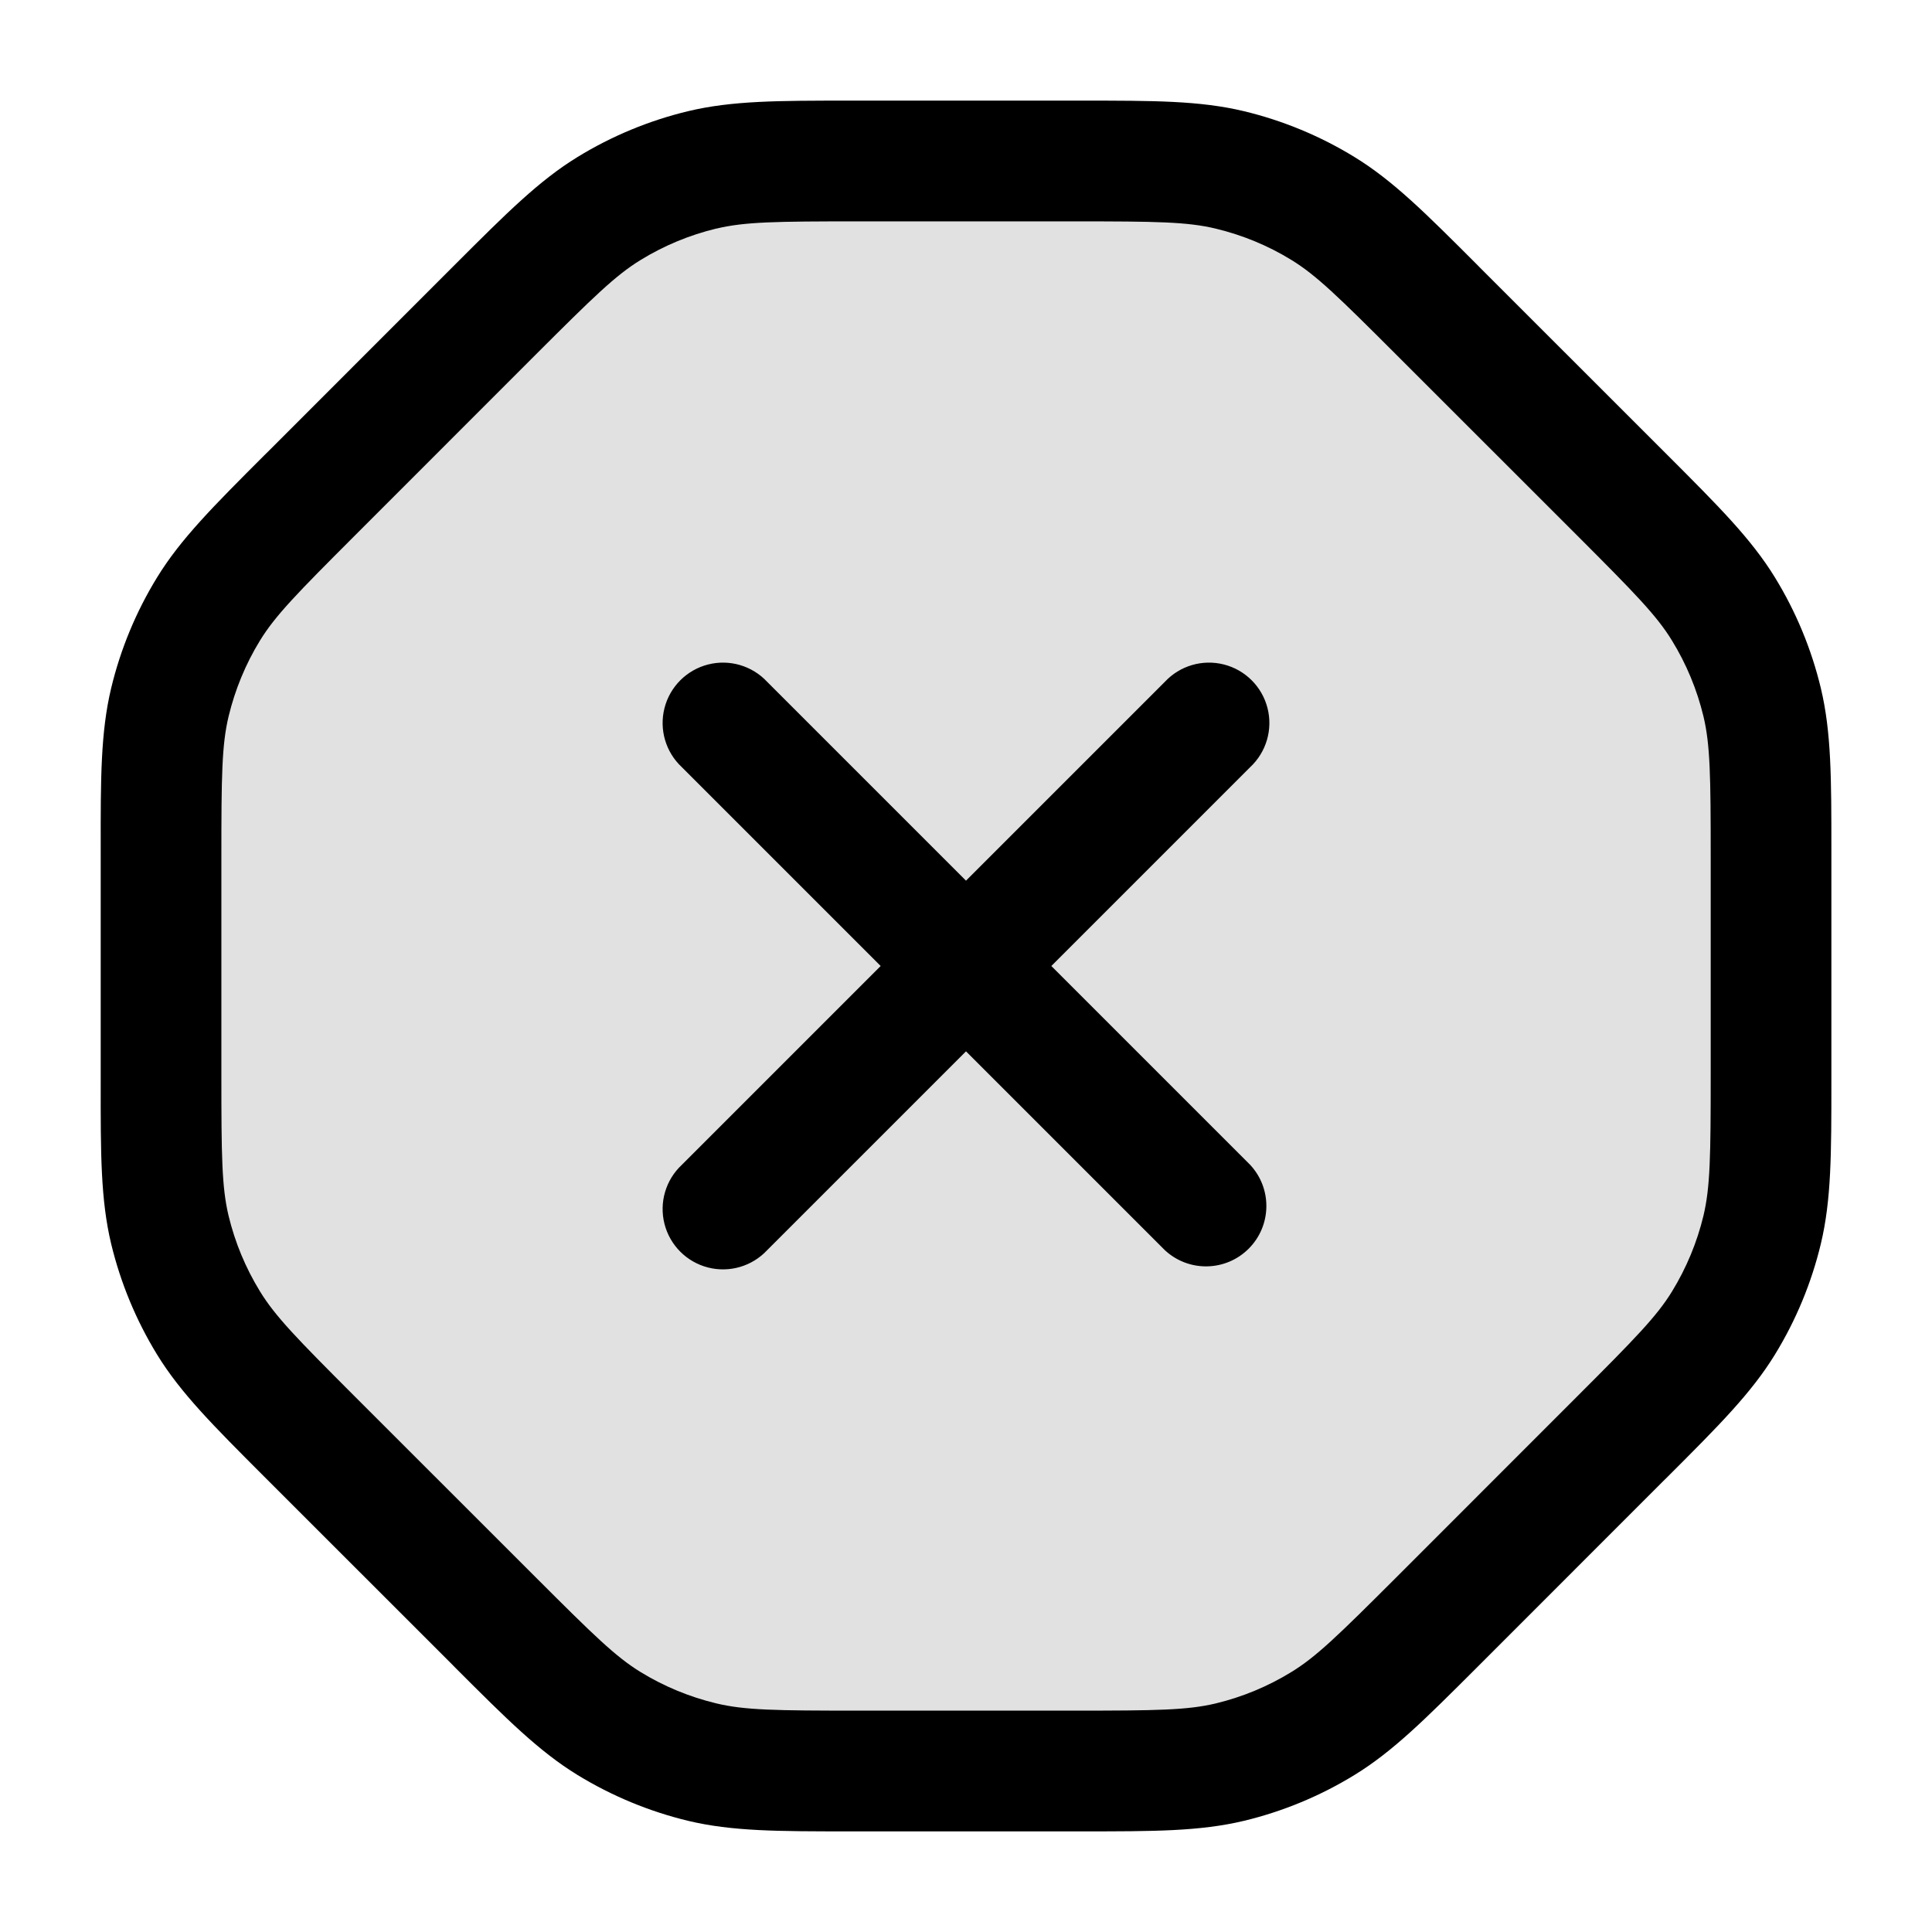
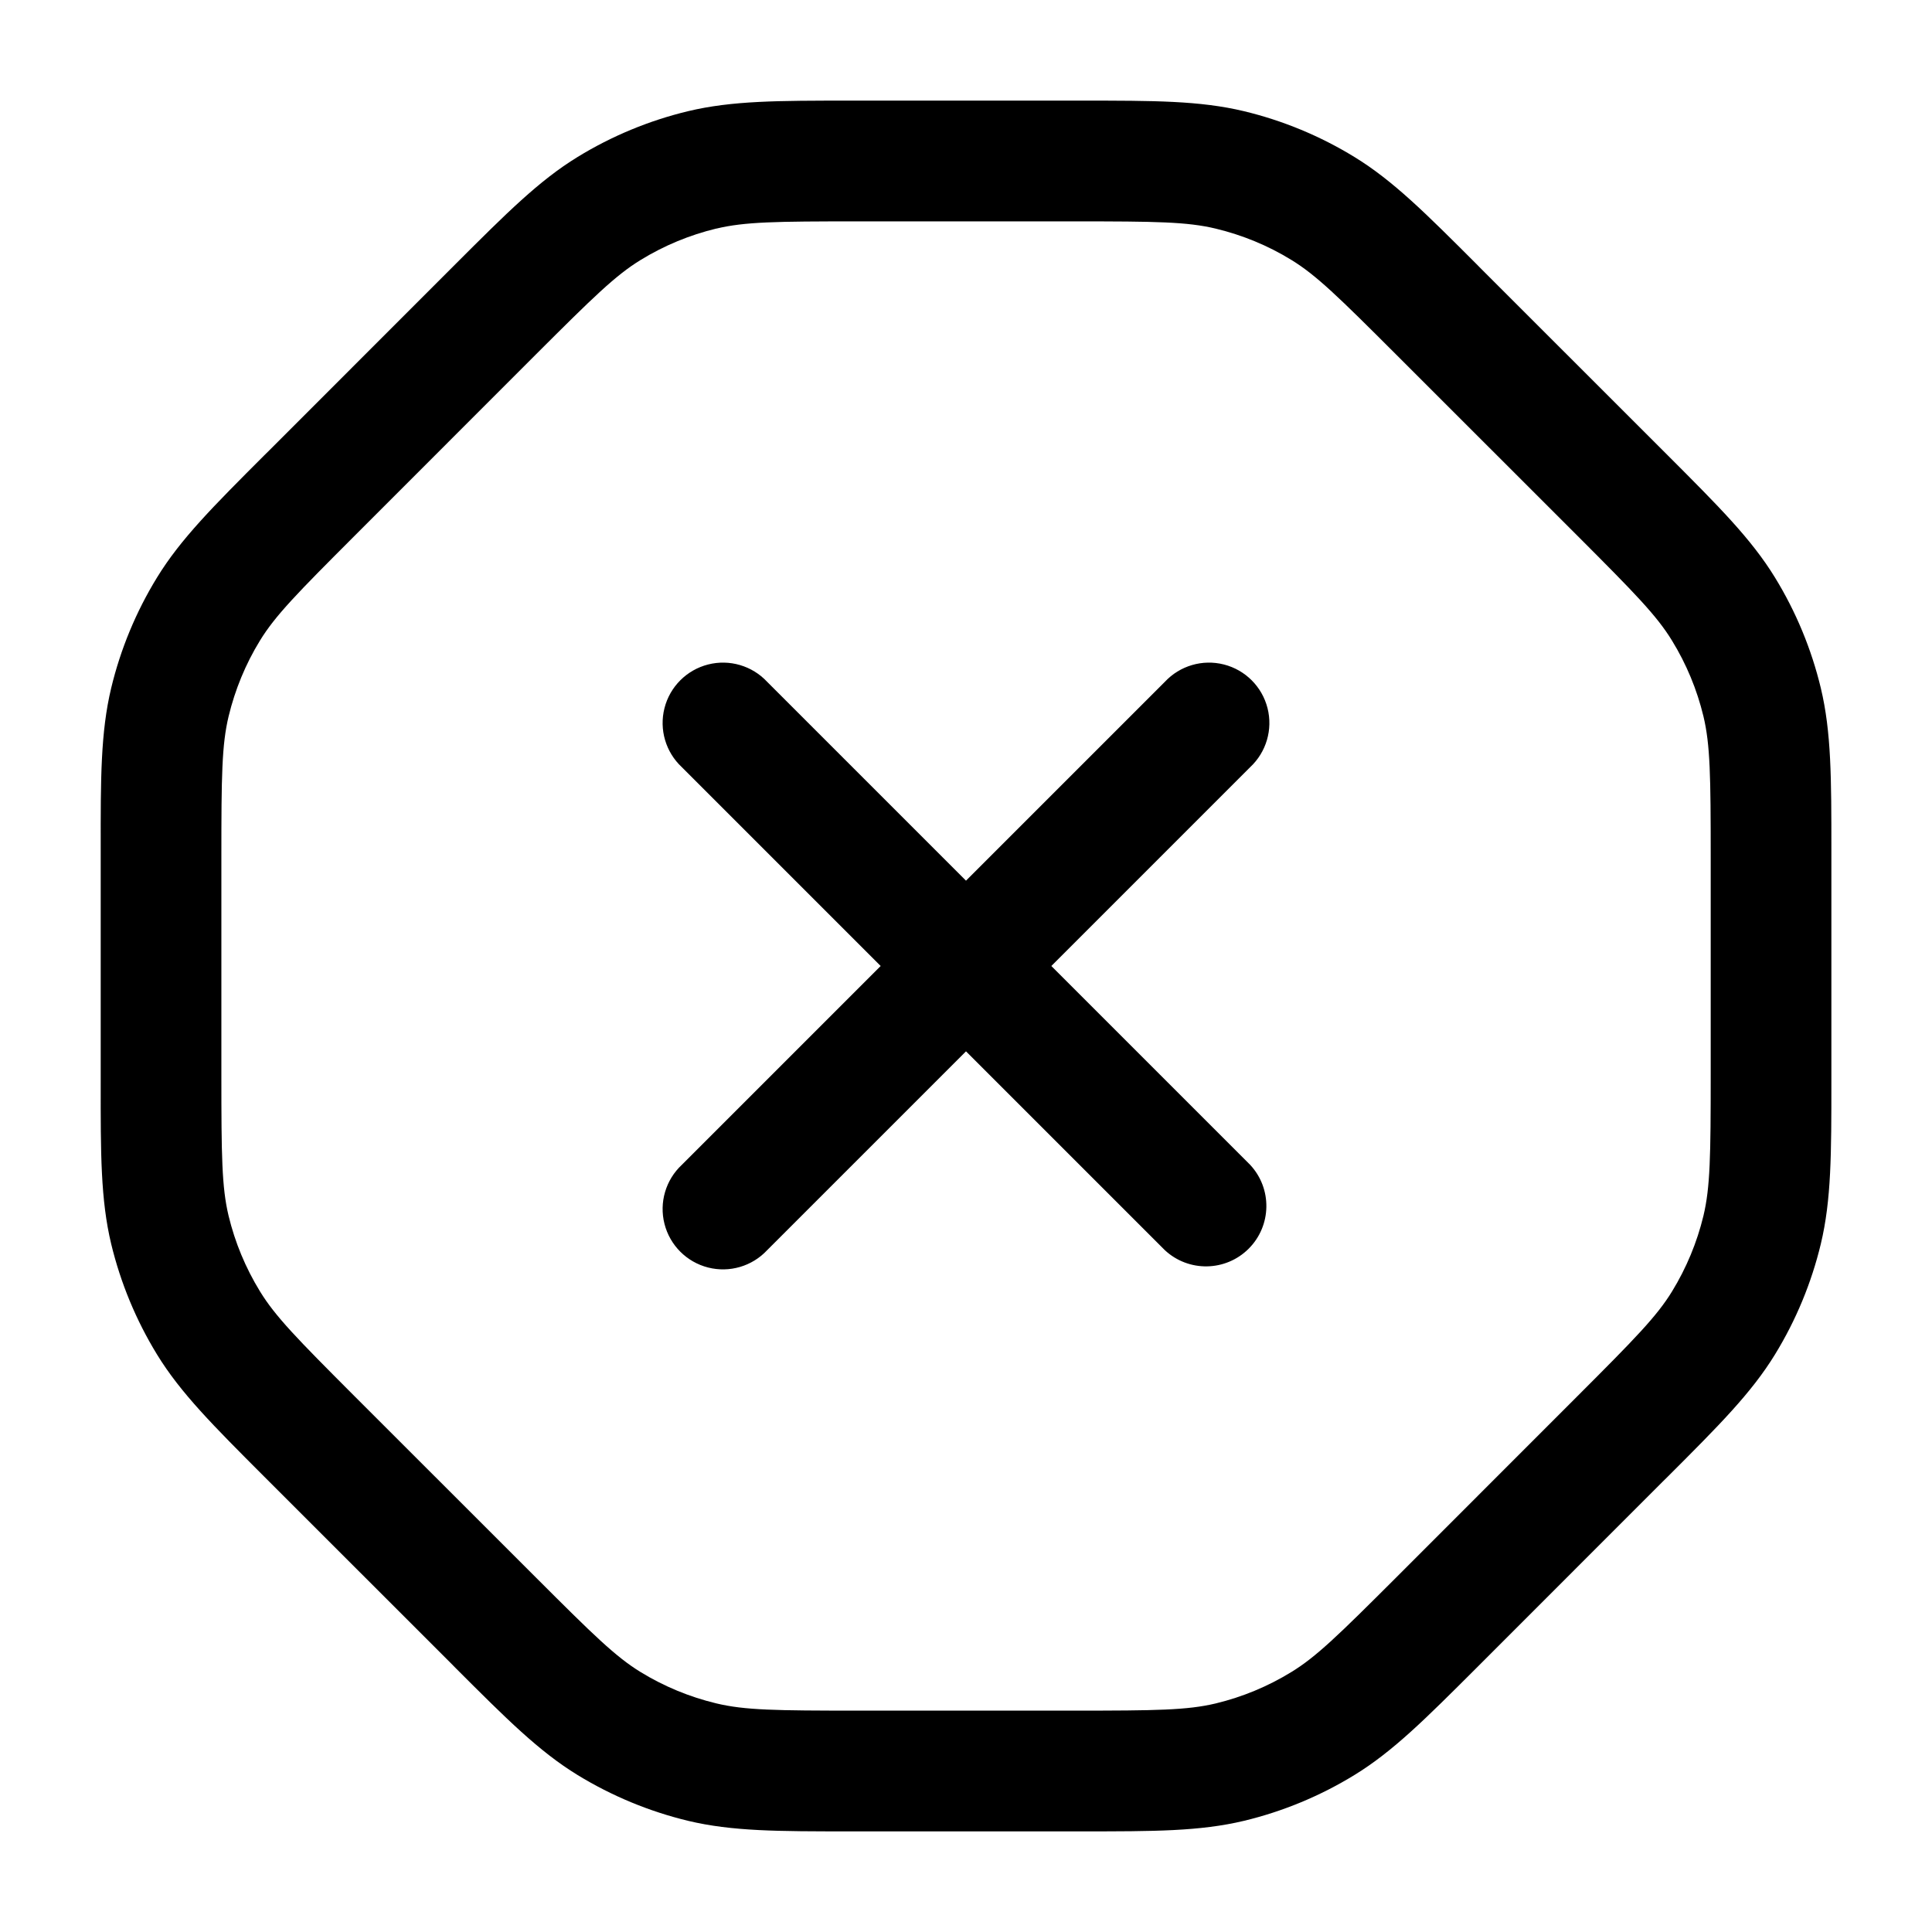
<svg xmlns="http://www.w3.org/2000/svg" width="24" height="24" fill="currentColor" viewBox="0 0 24 24">
-   <path d="M2 10.651c0-.978 0-1.468.11-1.928a4 4 0 01.48-1.156c.247-.404.593-.75 1.285-1.442l2.25-2.25c.692-.692 1.038-1.038 1.442-1.286a4 4 0 011.156-.478C9.183 2 9.673 2 10.651 2h2.698c.978 0 1.468 0 1.928.11.408.099.798.26 1.156.48.404.247.75.593 1.442 1.285l2.25 2.25c.692.692 1.038 1.038 1.286 1.442a4 4 0 01.479 1.156c.11.46.11.95.11 1.928v2.698c0 .978 0 1.468-.11 1.928-.099.408-.26.798-.48 1.156-.247.404-.593.75-1.285 1.442l-2.25 2.25c-.692.692-1.038 1.038-1.442 1.286-.358.219-.748.38-1.156.479-.46.11-.95.11-1.928.11h-2.698c-.978 0-1.468 0-1.928-.11a4 4 0 01-1.156-.48c-.404-.247-.75-.593-1.442-1.285l-2.25-2.25c-.692-.692-1.038-1.038-1.286-1.442a3.998 3.998 0 01-.478-1.156C2 14.817 2 14.327 2 13.349v-2.698z" opacity=".12" />
  <path fill-rule="evenodd" d="M10.651 1.25h-.094c-.888 0-1.461 0-2.009.131a4.75 4.75 0 00-1.373.569c-.48.294-.885.7-1.514 1.328l-.066.066-2.25 2.251-.067.066C2.65 6.29 2.244 6.695 1.95 7.175a4.75 4.75 0 00-.569 1.373c-.131.548-.131 1.12-.13 2.01v2.885c-.001.888-.001 1.461.13 2.009.117.485.309.948.569 1.373.294.48.7.885 1.328 1.514l.066.066 2.251 2.25.066.067c.629.629 1.034 1.034 1.514 1.328.425.26.888.452 1.373.569.548.131 1.12.131 2.01.131h2.885c.889 0 1.461 0 2.01-.131a4.75 4.75 0 001.372-.569c.48-.294.885-.7 1.514-1.328l.066-.066 2.25-2.251.067-.066c.629-.629 1.034-1.034 1.328-1.514a4.75 4.75 0 00.569-1.373c.131-.548.131-1.12.131-2.01v-2.885c0-.888 0-1.461-.131-2.009a4.75 4.75 0 00-.569-1.373c-.294-.48-.7-.885-1.328-1.514l-.066-.066-2.251-2.25-.066-.067c-.629-.629-1.034-1.034-1.514-1.328a4.75 4.75 0 00-1.373-.569c-.548-.131-1.12-.131-2.01-.131h-2.791zM8.898 2.84c.354-.085.739-.09 1.753-.09h2.698c1.014 0 1.399.005 1.753.09.332.08.649.21.94.389.31.19.585.459 1.302 1.176l2.251 2.25c.717.718.986.993 1.176 1.304.178.29.31.608.39.94.084.353.09.738.09 1.752v2.698c0 1.014-.006 1.399-.09 1.753-.08.332-.212.649-.39.94-.19.31-.459.585-1.176 1.302l-2.25 2.251c-.718.717-.993.986-1.304 1.176a3.25 3.25 0 01-.94.39c-.353.084-.738.089-1.752.089h-2.698c-1.014 0-1.399-.005-1.753-.09a3.25 3.25 0 01-.94-.389c-.31-.19-.585-.459-1.302-1.176l-2.251-2.25c-.717-.718-.986-.993-1.176-1.304a3.25 3.25 0 01-.39-.94c-.084-.353-.089-.738-.089-1.752v-2.698c0-1.014.005-1.399.09-1.753.08-.331.21-.648.389-.94.19-.31.459-.585 1.176-1.302l2.25-2.251c.718-.717.993-.986 1.304-1.176.29-.178.608-.31.94-.39zm.632 5.63a.75.75 0 10-1.06 1.06L10.94 12l-2.47 2.47a.75.75 0 101.06 1.06L12 13.06l2.47 2.47a.75.75 0 001.06-1.06L13.06 12l2.47-2.47a.75.75 0 10-1.06-1.06L12 10.94 9.53 8.47z" />
</svg>
